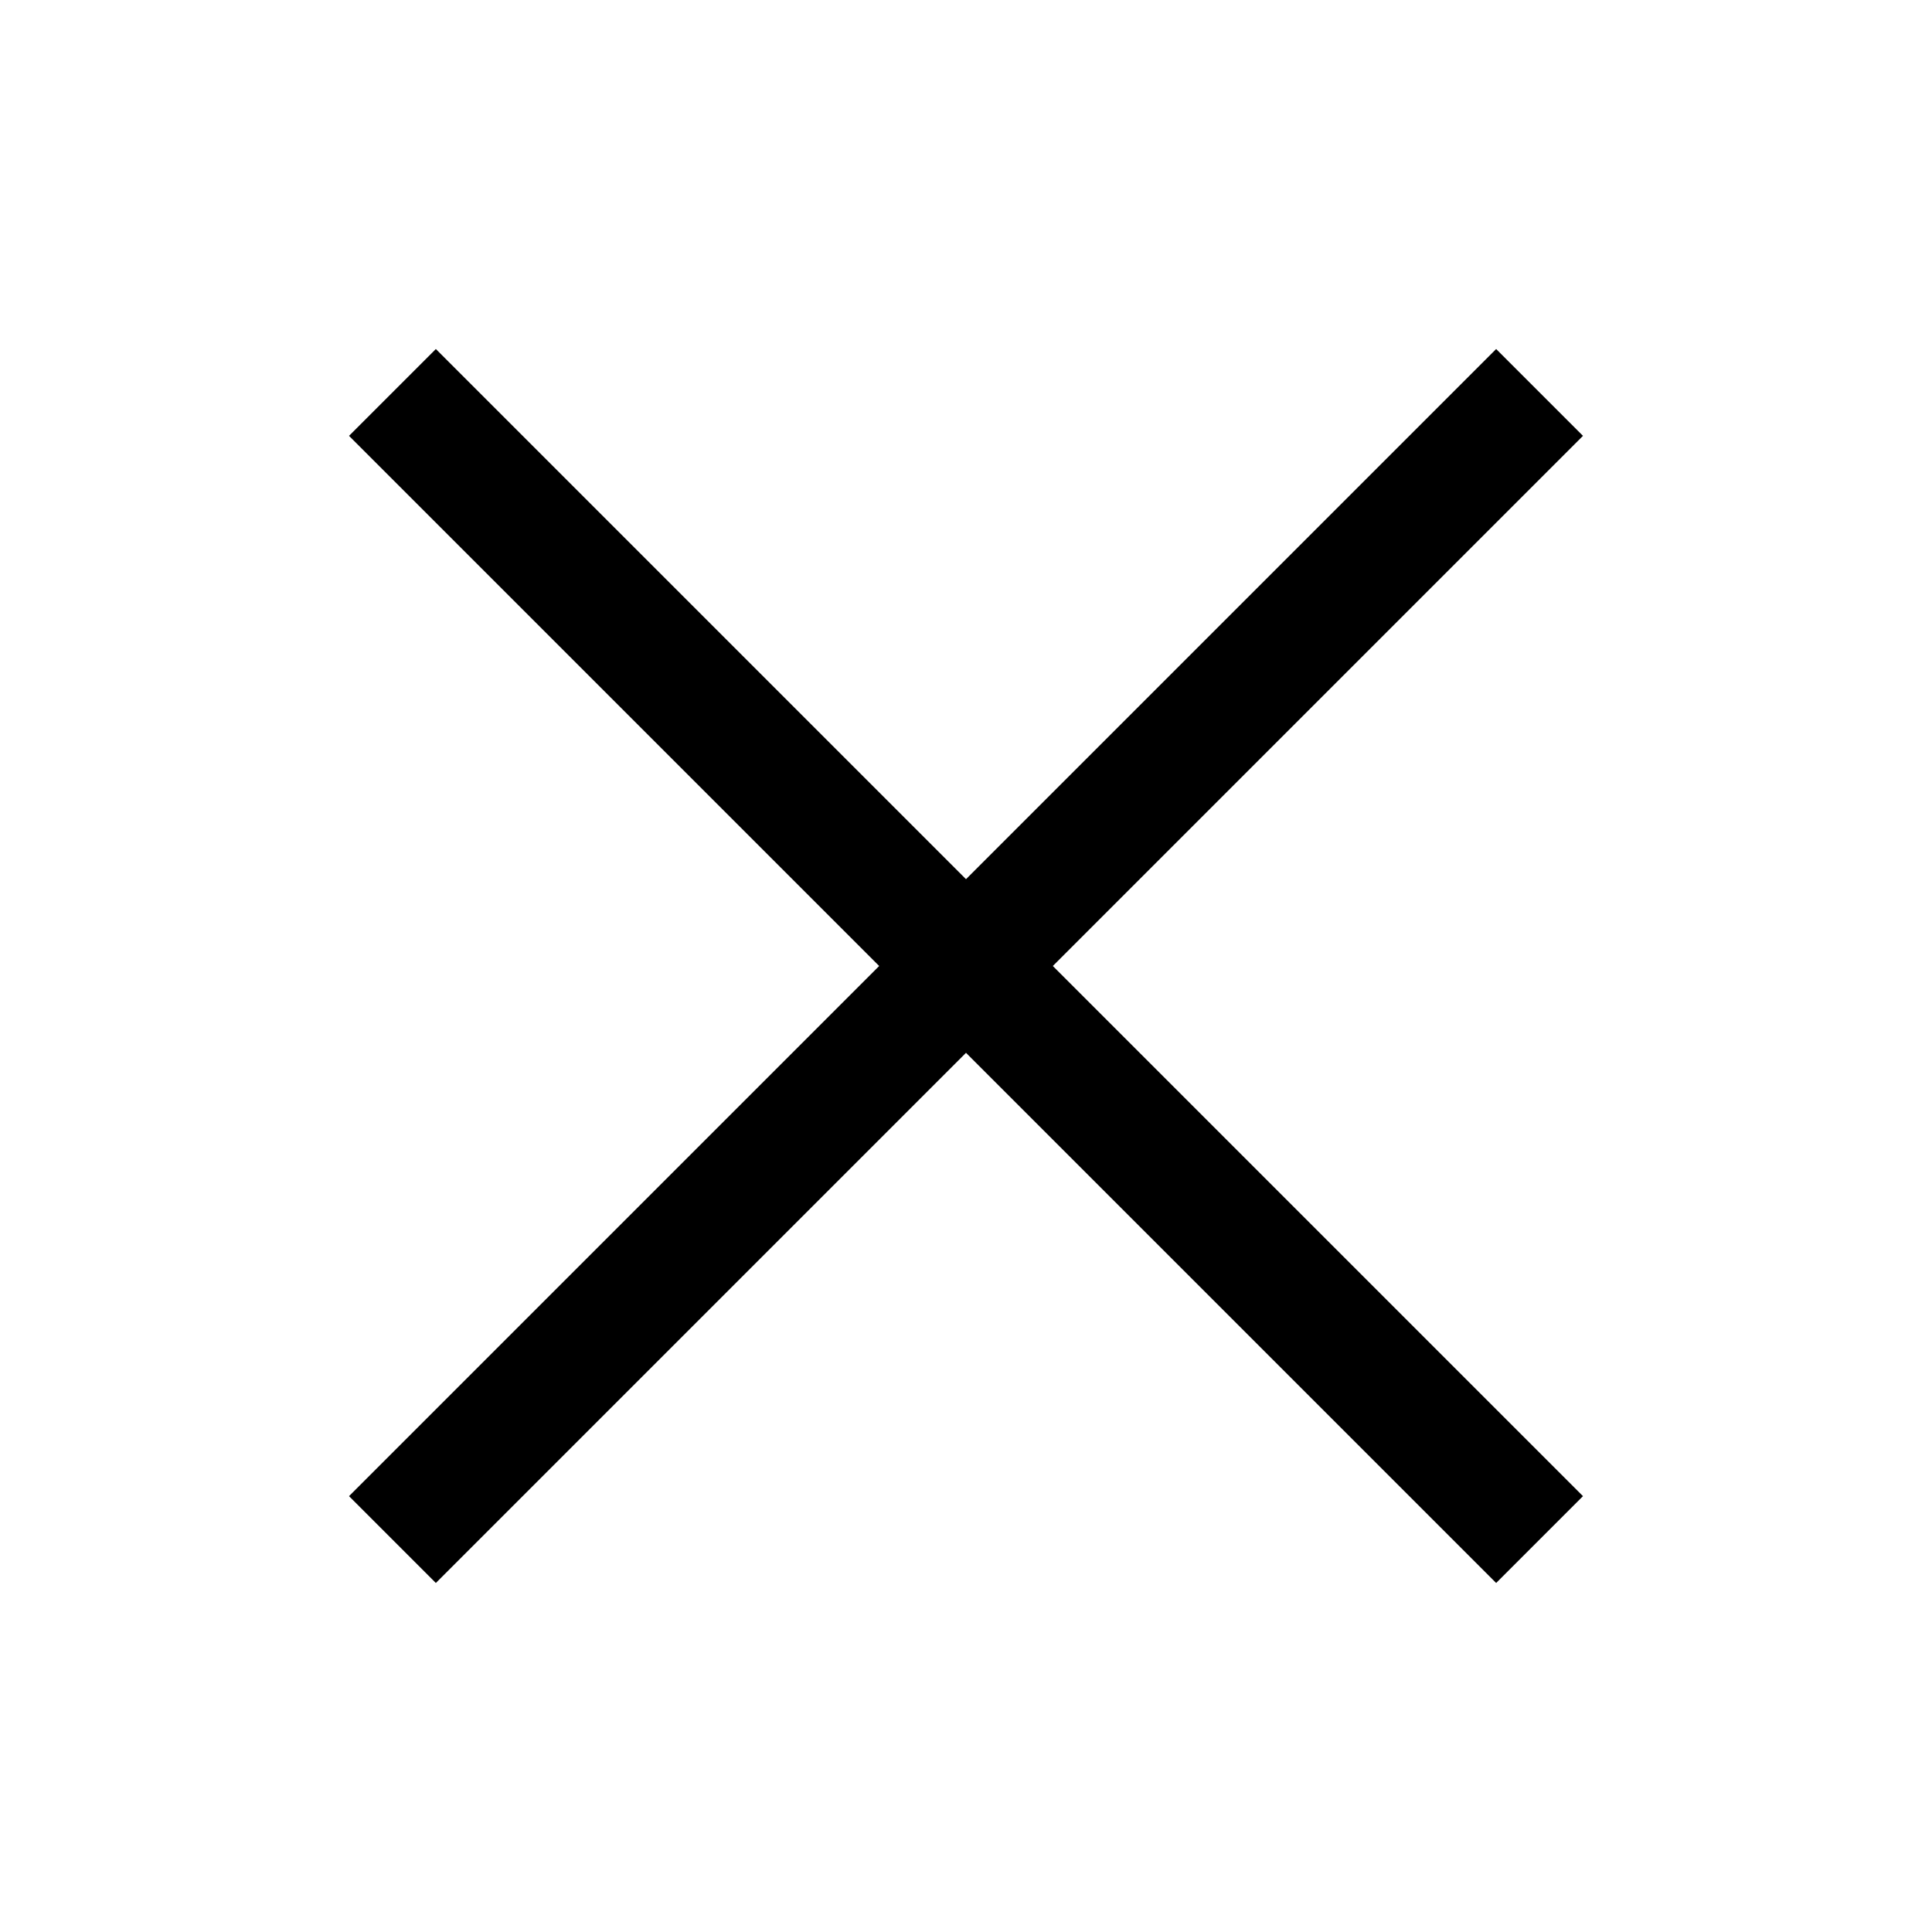
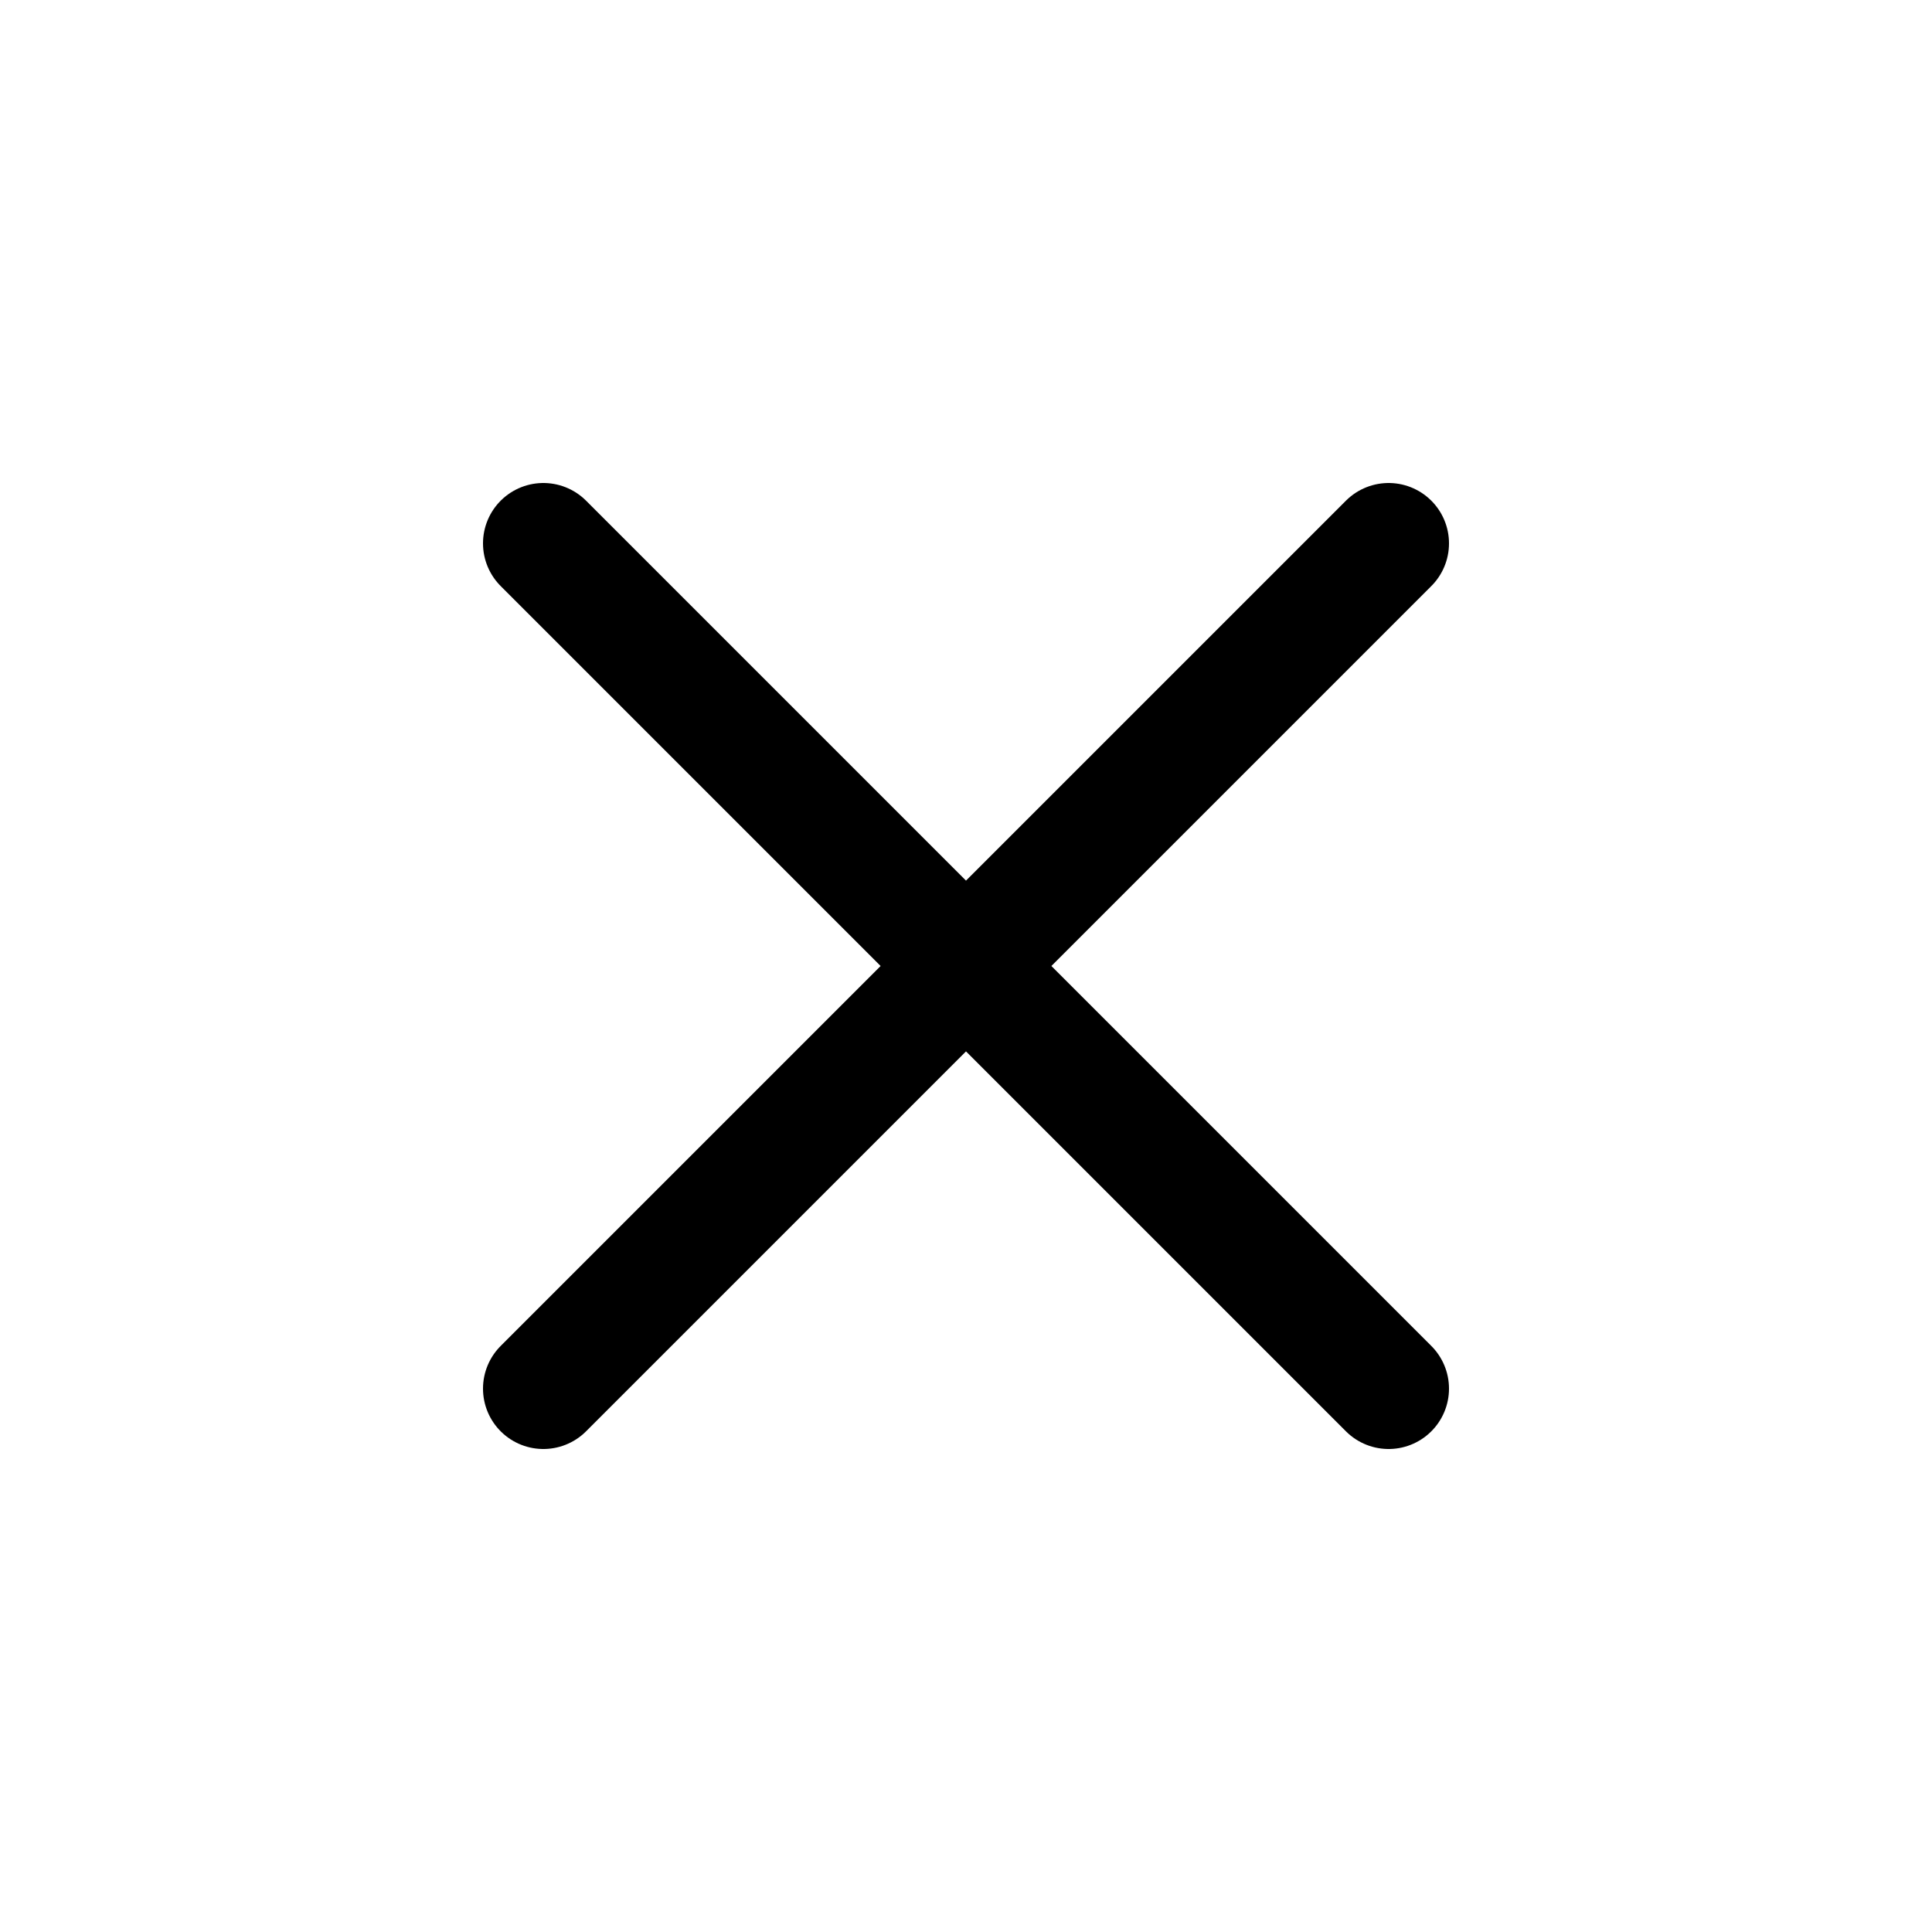
- <svg xmlns="http://www.w3.org/2000/svg" width="12" height="12" viewBox="0 0 32 32">
-   <path d="M 7.219 5.781 L 5.781 7.219 L 14.562 16 L 5.781 24.781 L 7.219 26.219 L 16 17.438 L 24.781 26.219 L 26.219 24.781 L 17.438 16 L 26.219 7.219 L 24.781 5.781 L 16 14.562 Z" />
+ <svg xmlns="http://www.w3.org/2000/svg" viewBox="0 0 512 512">
+   <path fill="none" stroke="currentColor" stroke-linecap="round" stroke-linejoin="round" stroke-width="32" d="M368 368L144 144M368 144L144 368" />
</svg>
